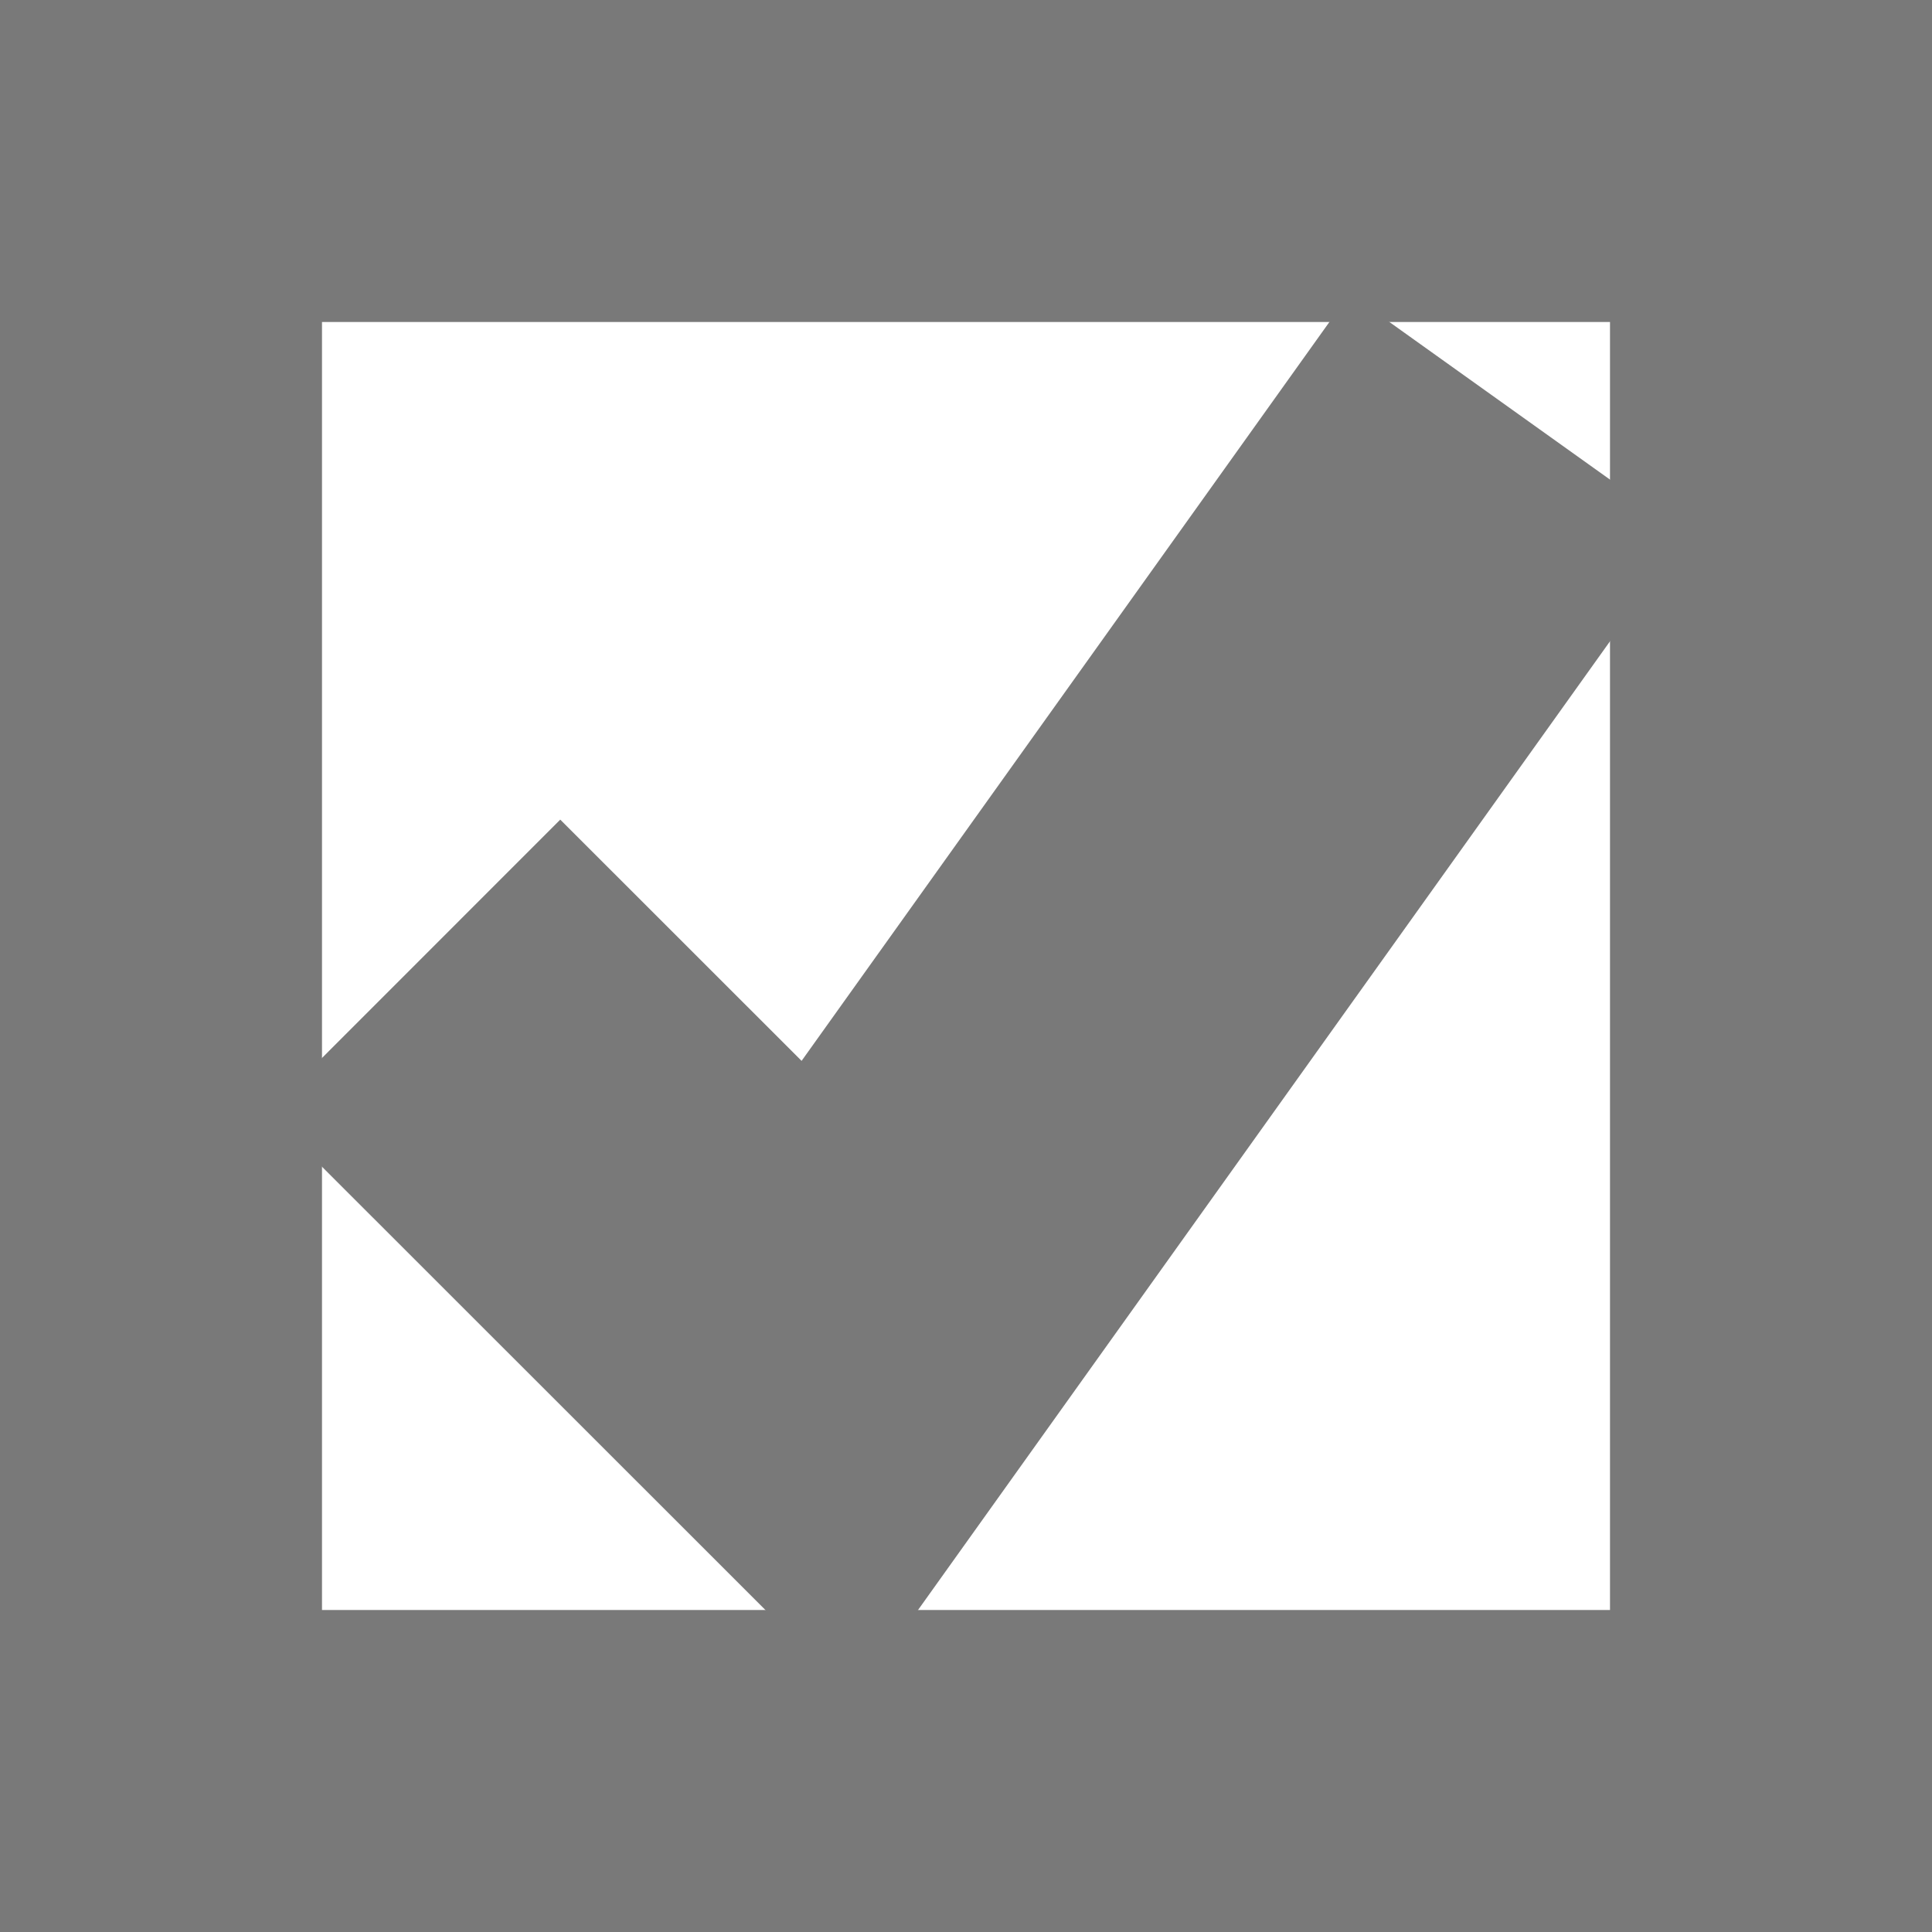
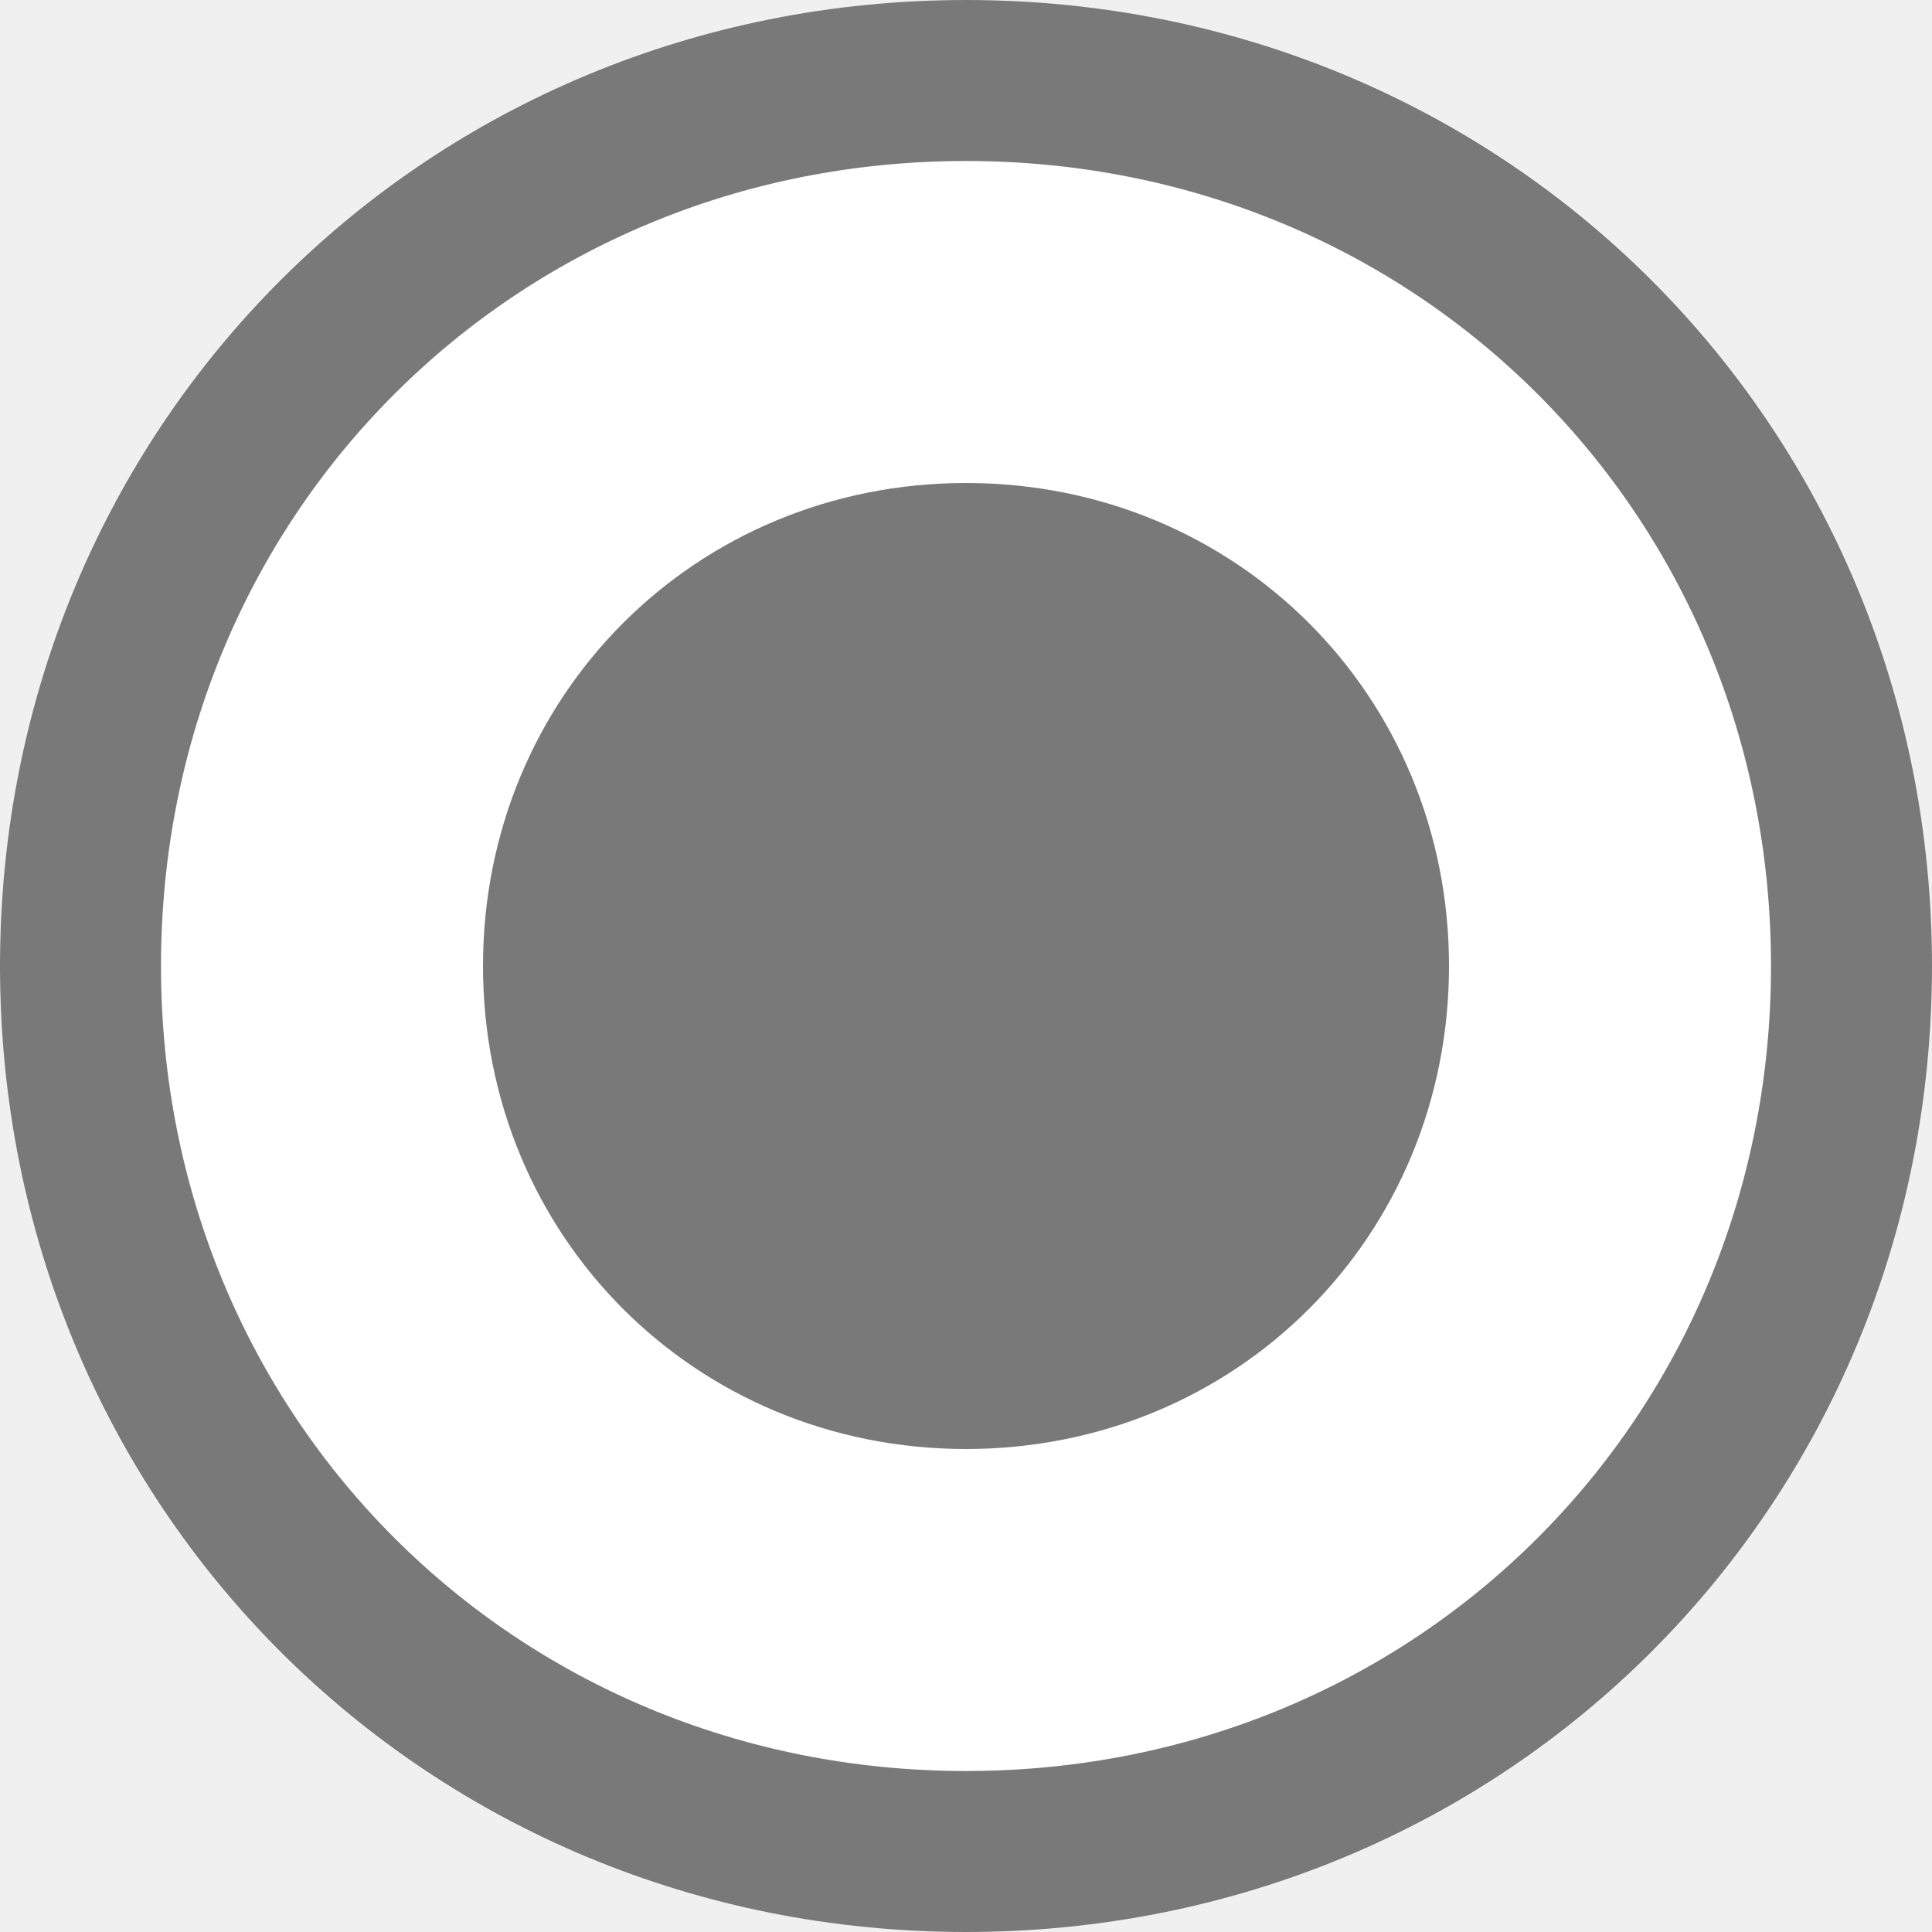
- <svg xmlns="http://www.w3.org/2000/svg" version="1.1" width="12px" height="12px" viewBox="588 516  12 12">
-   <path d="M 589.5 517.5  L 598.5 517.5  L 598.5 526.5  L 589.5 526.5  L 589.5 517.5  Z " fill-rule="nonzero" fill="#ffffff" stroke="none" />
-   <path d="M 589 517  L 599 517  L 599 527  L 589 527  L 589 517  Z " stroke-width="2" stroke="#797979" fill="none" />
-   <path d="M 590.571 522  L 593.143 524.571  L 597.429 518.571  " stroke-width="2.571" stroke="#797979" fill="none" />
+ <svg xmlns="http://www.w3.org/2000/svg" version="1.1" width="12px" height="12px" viewBox="734 297.5  12 12">
+   <path d="M 740 297.5  C 743.36 297.5  746 300.14  746 303.5  C 746 306.86  743.36 309.5  740 309.5  C 736.64 309.5  734 306.86  734 303.5  C 734 300.14  736.64 297.5  740 297.5  Z " fill-rule="nonzero" fill="#ffffff" stroke="none" />
+   <path d="M 740 298  C 743.08 298  745.5 300.42  745.5 303.5  C 745.5 306.58  743.08 309  740 309  C 736.92 309  734.5 306.58  734.5 303.5  C 734.5 300.42  736.92 298  740 298  Z " stroke-width="1" stroke="#797979" fill="none" />
+   <path d="M 740 306.5  C 738.32 306.5  737 305.18  737 303.5  C 737 301.82  738.32 300.5  740 300.5  C 741.68 300.5  743 301.82  743 303.5  C 743 305.18  741.68 306.5  740 306.5  " fill-rule="nonzero" fill="#797979" stroke="none" />
</svg>
